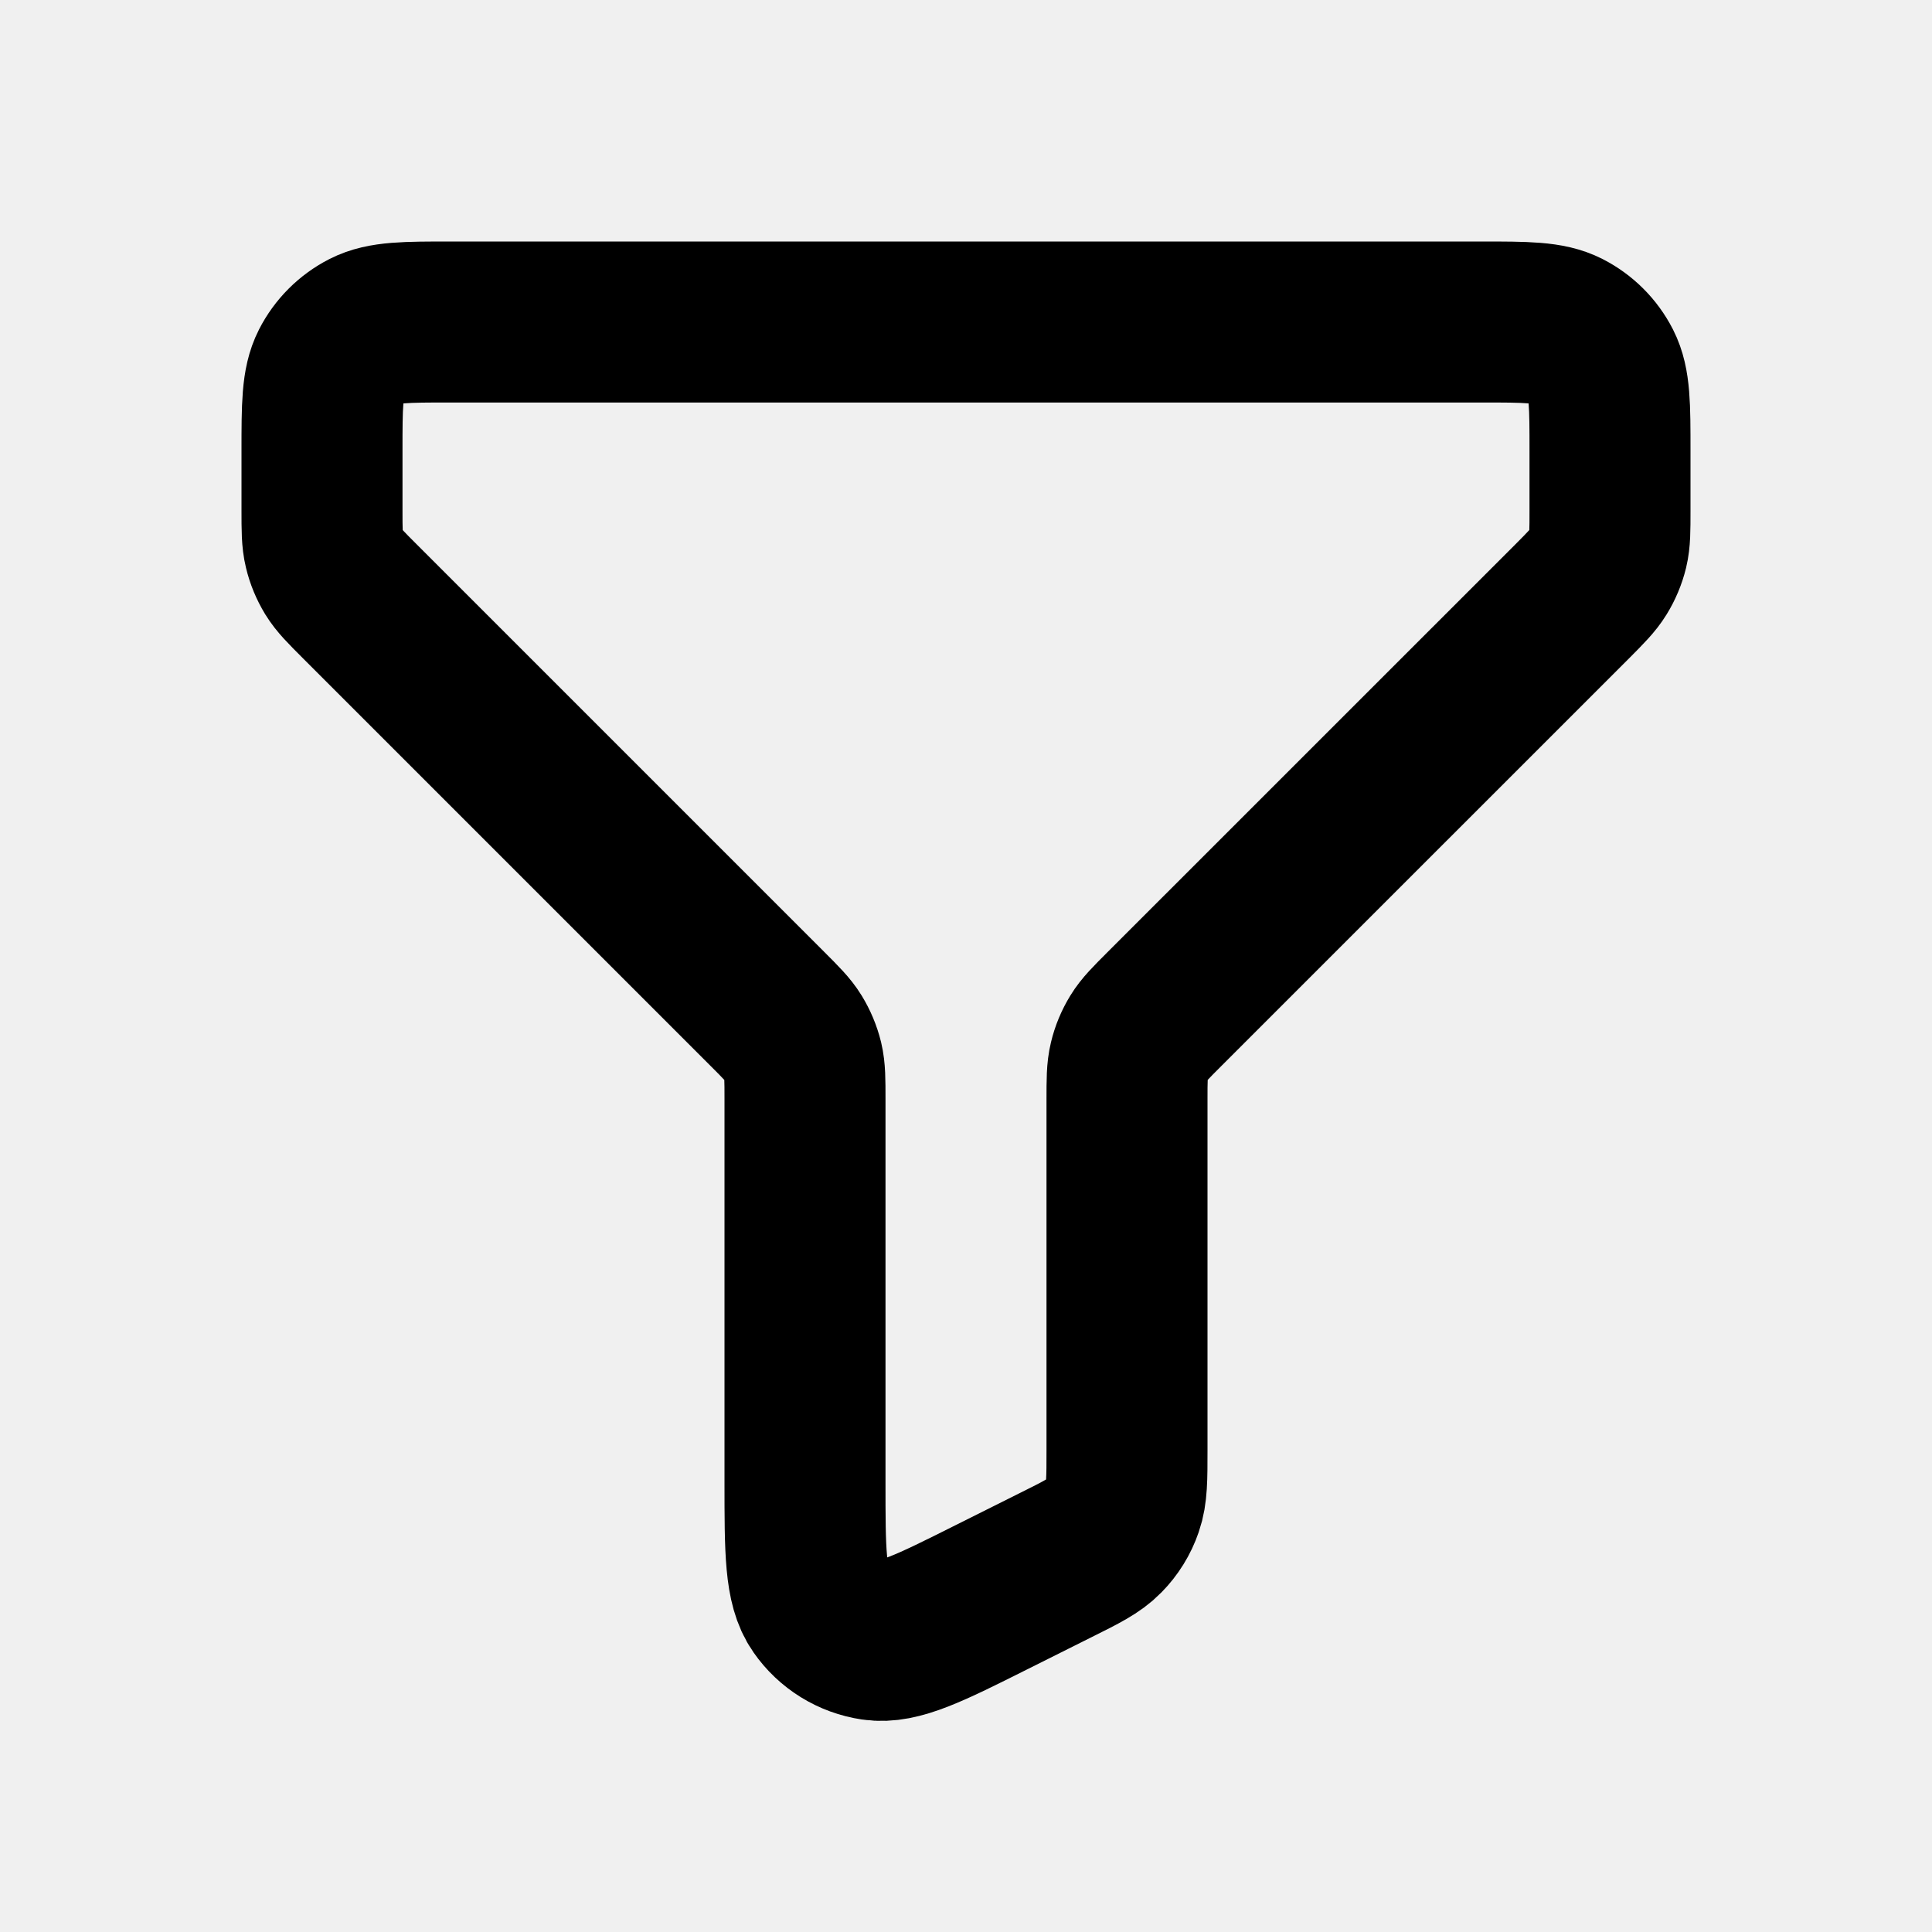
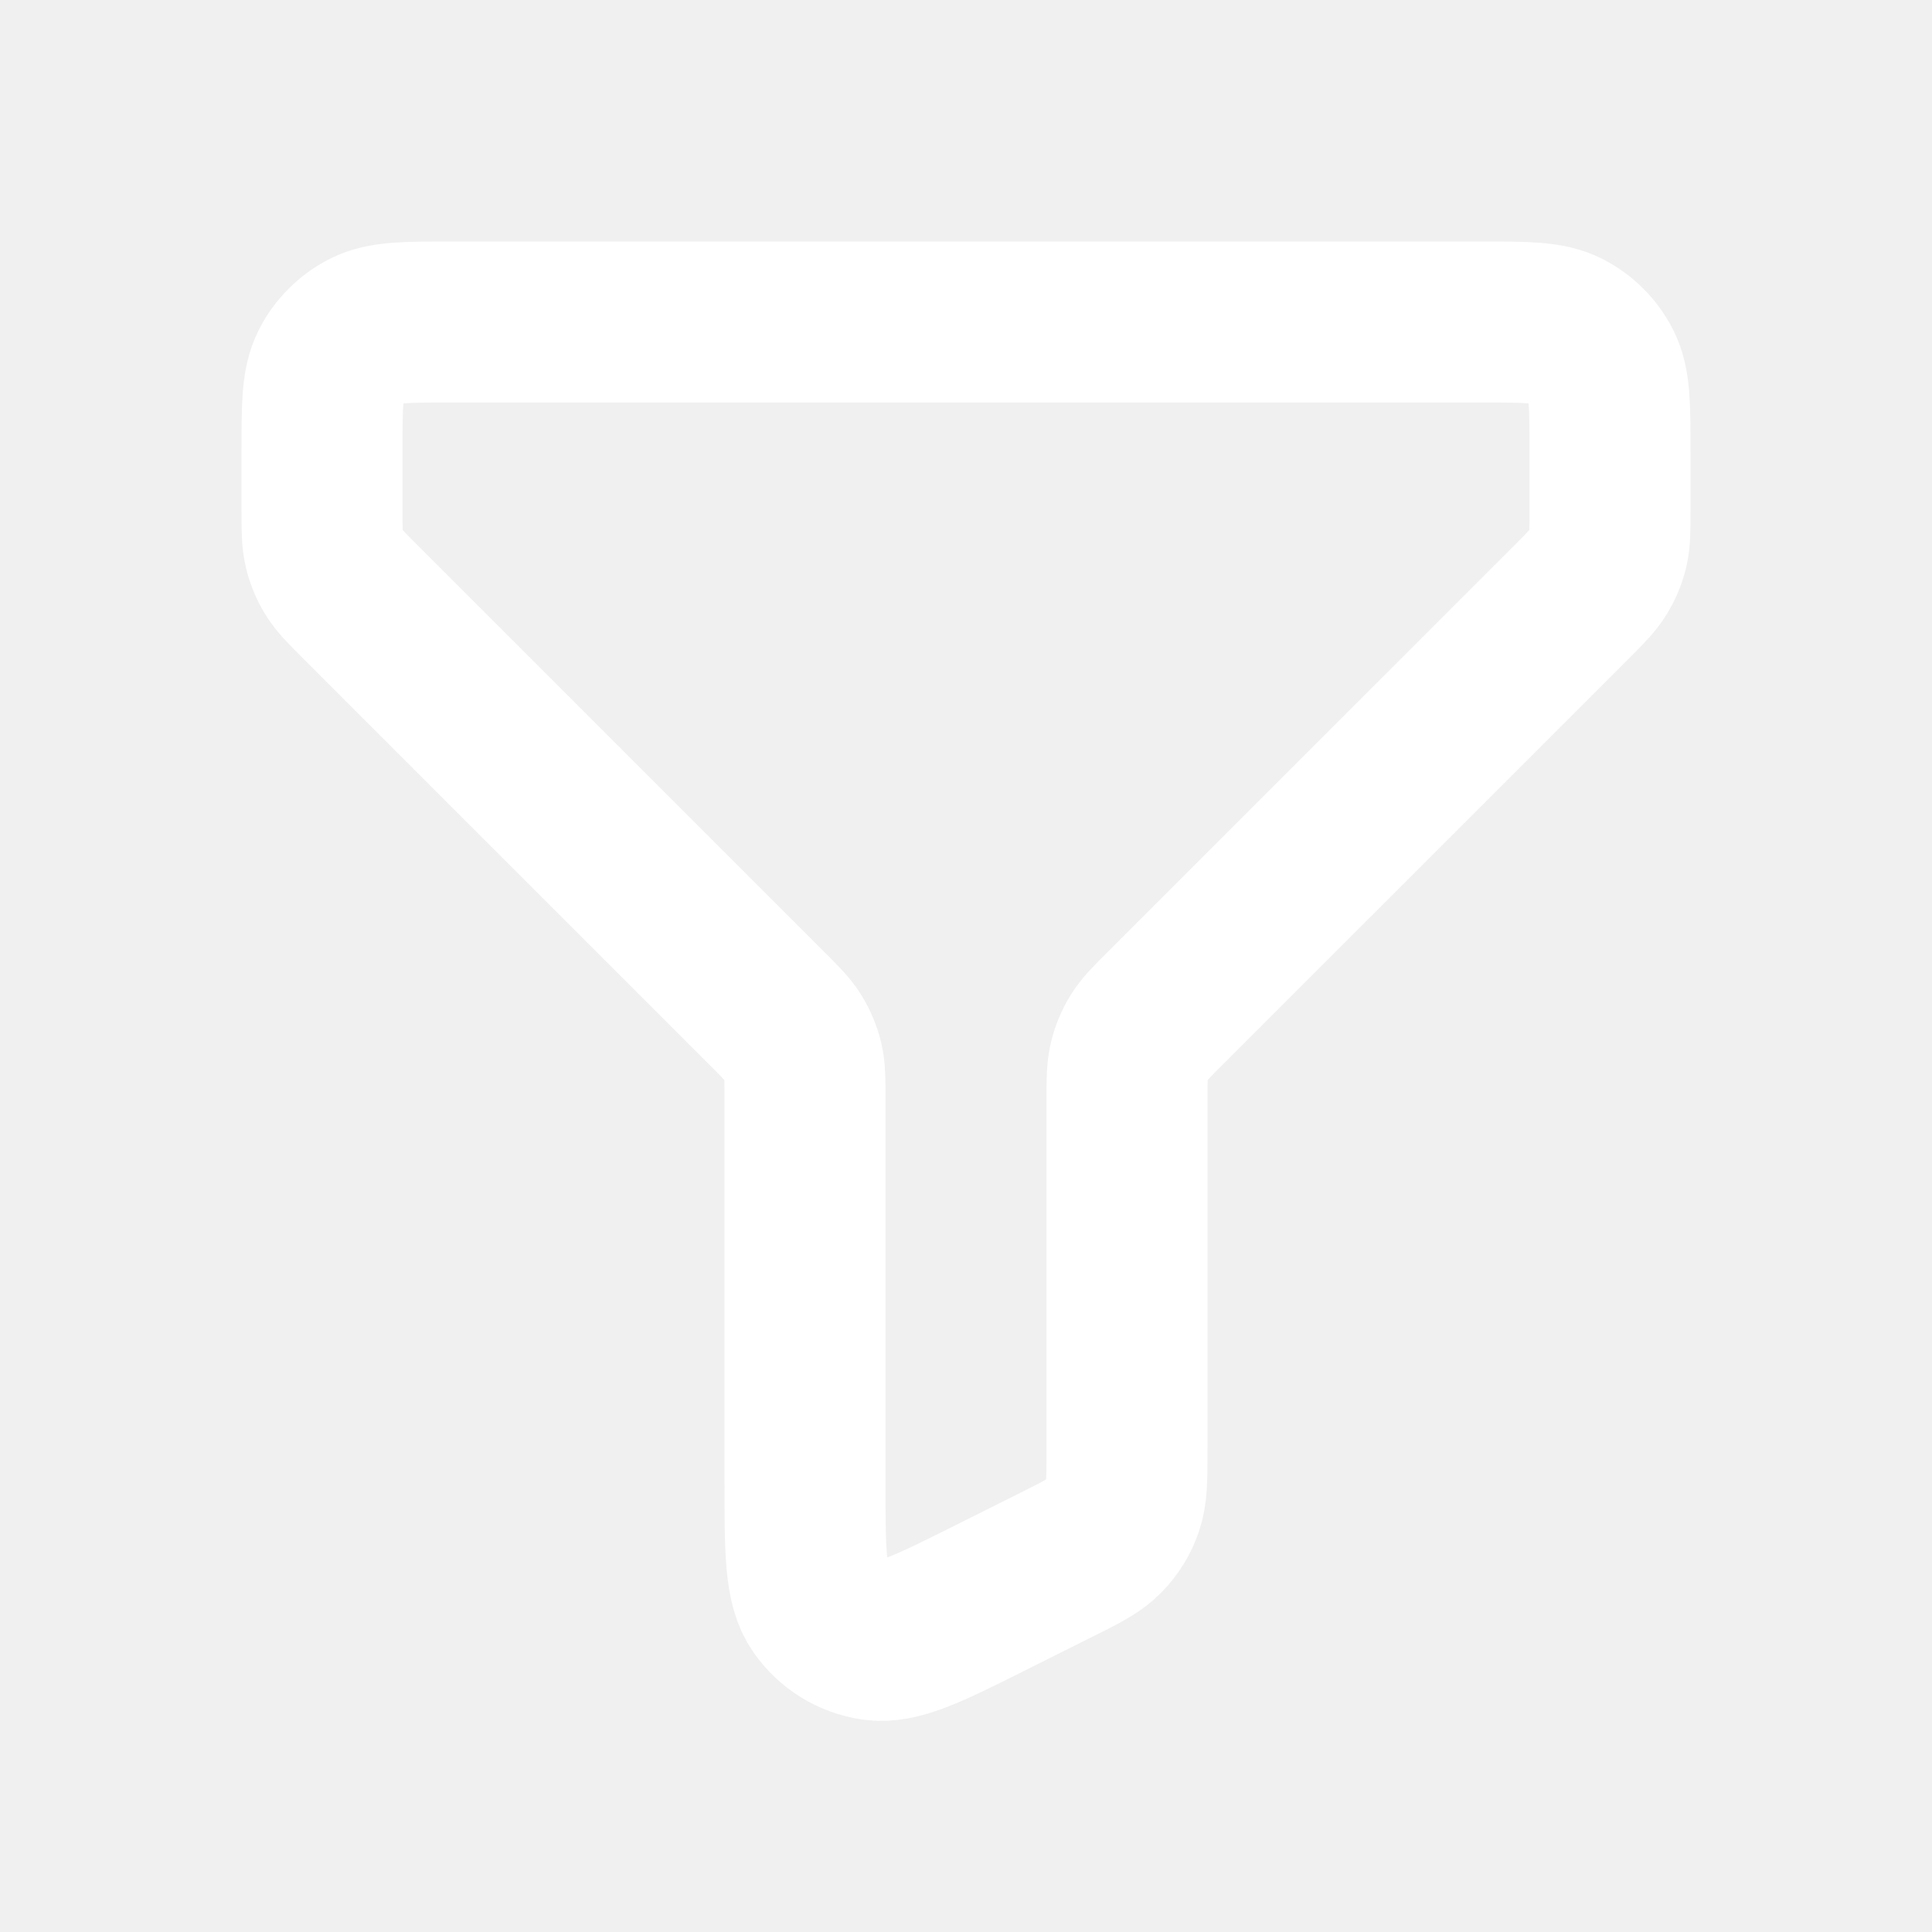
<svg xmlns="http://www.w3.org/2000/svg" width="800px" height="800px" viewBox="0 0 24 24" fill="none">
  <g id="Interface / Filter">
-     <path id="Vector" d="M20 5.6C20 5.04 20 4.76 19.891 4.546C19.795 4.358 19.642 4.205 19.454 4.109C19.24 4 18.96 4 18.4 4H5.6C5.04 4 4.76 4 4.546 4.109C4.358 4.205 4.205 4.358 4.109 4.546C4 4.76 4 5.04 4 5.6V6.337C4 6.582 4 6.704 4.028 6.819C4.052 6.921 4.093 7.019 4.147 7.108C4.209 7.209 4.296 7.296 4.469 7.469L9.531 12.531C9.704 12.704 9.79 12.79 9.852 12.891C9.907 12.981 9.948 13.079 9.973 13.181C10 13.295 10 13.415 10 13.655V18.411C10 19.268 10 19.697 10.181 19.955C10.338 20.181 10.581 20.331 10.854 20.371C11.165 20.417 11.549 20.226 12.315 19.842L13.115 19.442C13.437 19.282 13.597 19.201 13.714 19.081C13.818 18.976 13.897 18.849 13.945 18.708C14 18.55 14 18.37 14 18.011V13.663C14 13.418 14 13.296 14.028 13.181C14.052 13.079 14.093 12.981 14.148 12.891C14.209 12.791 14.295 12.705 14.465 12.535L14.469 12.531L19.532 7.469C19.704 7.296 19.79 7.209 19.852 7.108C19.907 7.019 19.948 6.921 19.973 6.819C20 6.706 20 6.584 20 6.345V5.6Z" stroke="#000000" stroke-width="2" stroke-linecap="round" stroke-linejoin="round" />
+     <path id="Vector" d="M20 5.6C20 5.04 20 4.76 19.891 4.546C19.795 4.358 19.642 4.205 19.454 4.109C19.24 4 18.96 4 18.4 4H5.6C5.04 4 4.76 4 4.546 4.109C4.358 4.205 4.205 4.358 4.109 4.546C4 4.76 4 5.04 4 5.6V6.337C4 6.582 4 6.704 4.028 6.819C4.052 6.921 4.093 7.019 4.147 7.108C4.209 7.209 4.296 7.296 4.469 7.469L9.531 12.531C9.704 12.704 9.79 12.79 9.852 12.891C9.907 12.981 9.948 13.079 9.973 13.181C10 13.295 10 13.415 10 13.655V18.411C10 19.268 10 19.697 10.181 19.955C10.338 20.181 10.581 20.331 10.854 20.371C11.165 20.417 11.549 20.226 12.315 19.842L13.115 19.442C13.437 19.282 13.597 19.201 13.714 19.081C13.818 18.976 13.897 18.849 13.945 18.708C14 18.55 14 18.37 14 18.011V13.663C14 13.418 14 13.296 14.028 13.181C14.052 13.079 14.093 12.981 14.148 12.891C14.209 12.791 14.295 12.705 14.465 12.535L14.469 12.531L19.532 7.469C19.704 7.296 19.79 7.209 19.852 7.108C19.907 7.019 19.948 6.921 19.973 6.819C20 6.706 20 6.584 20 6.345V5.6Z" stroke="#FFFFFF" stroke-width="2" stroke-linecap="round" stroke-linejoin="round" />
  </g>
</svg>
